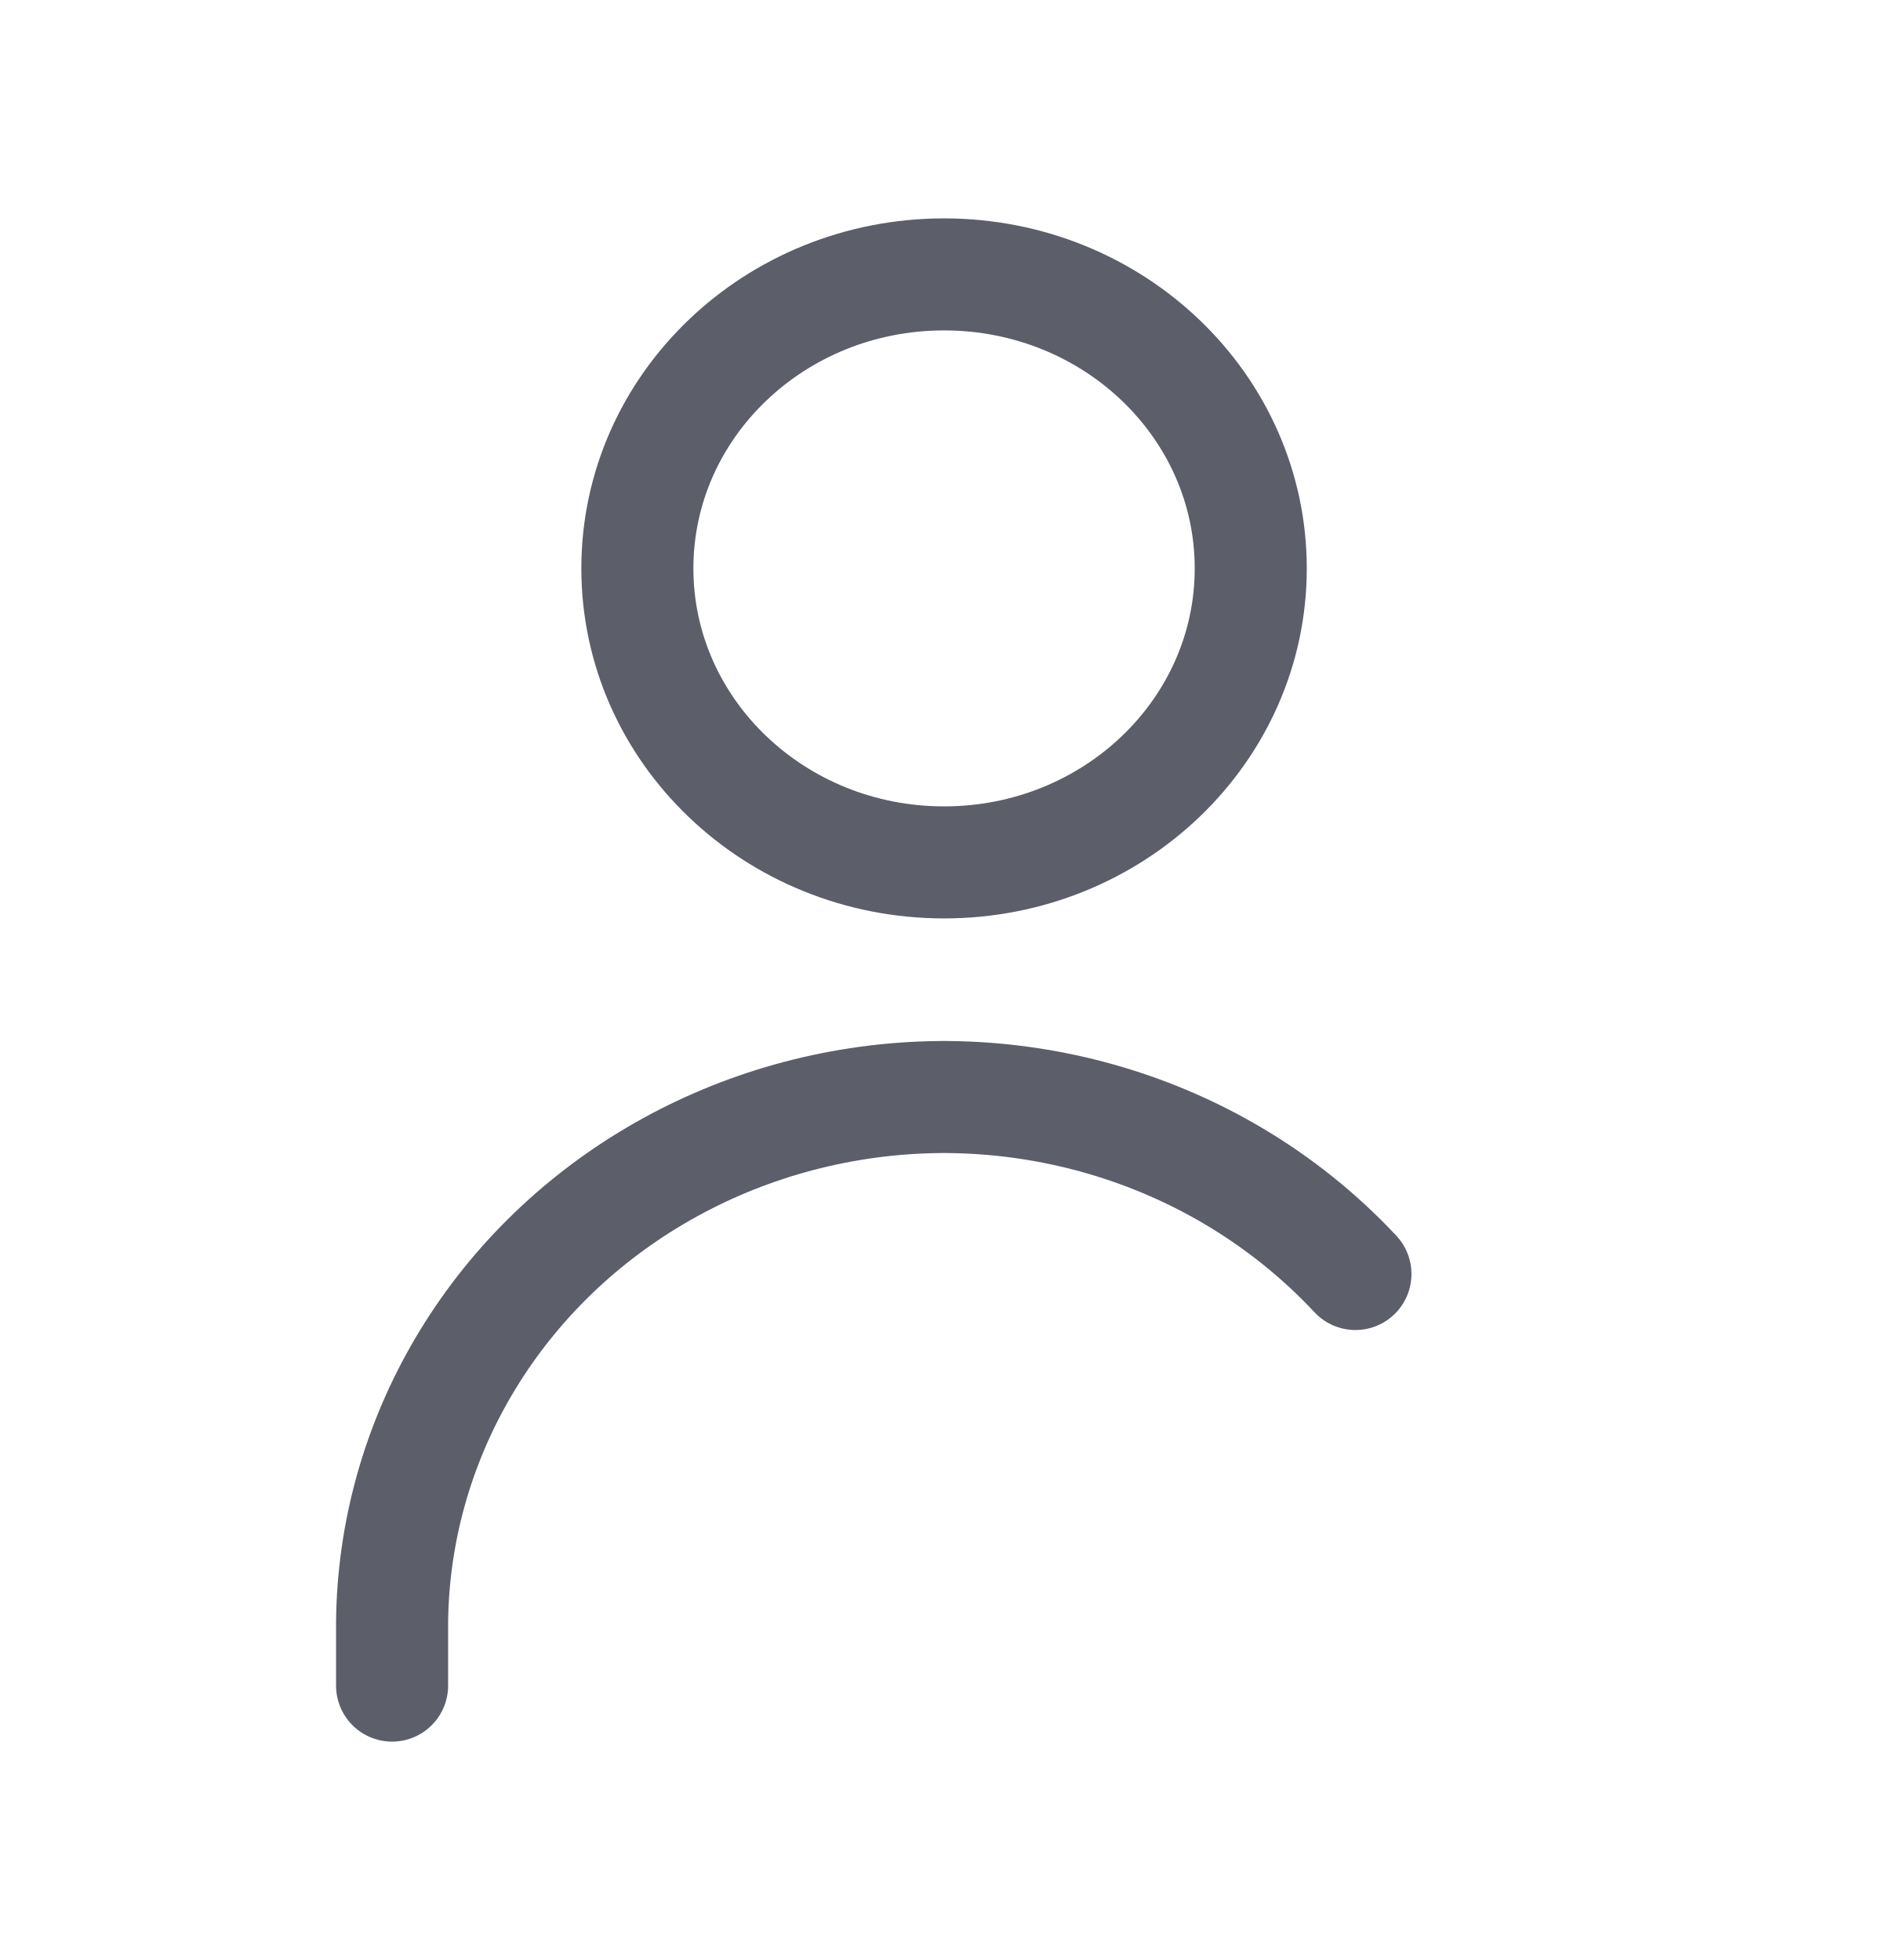
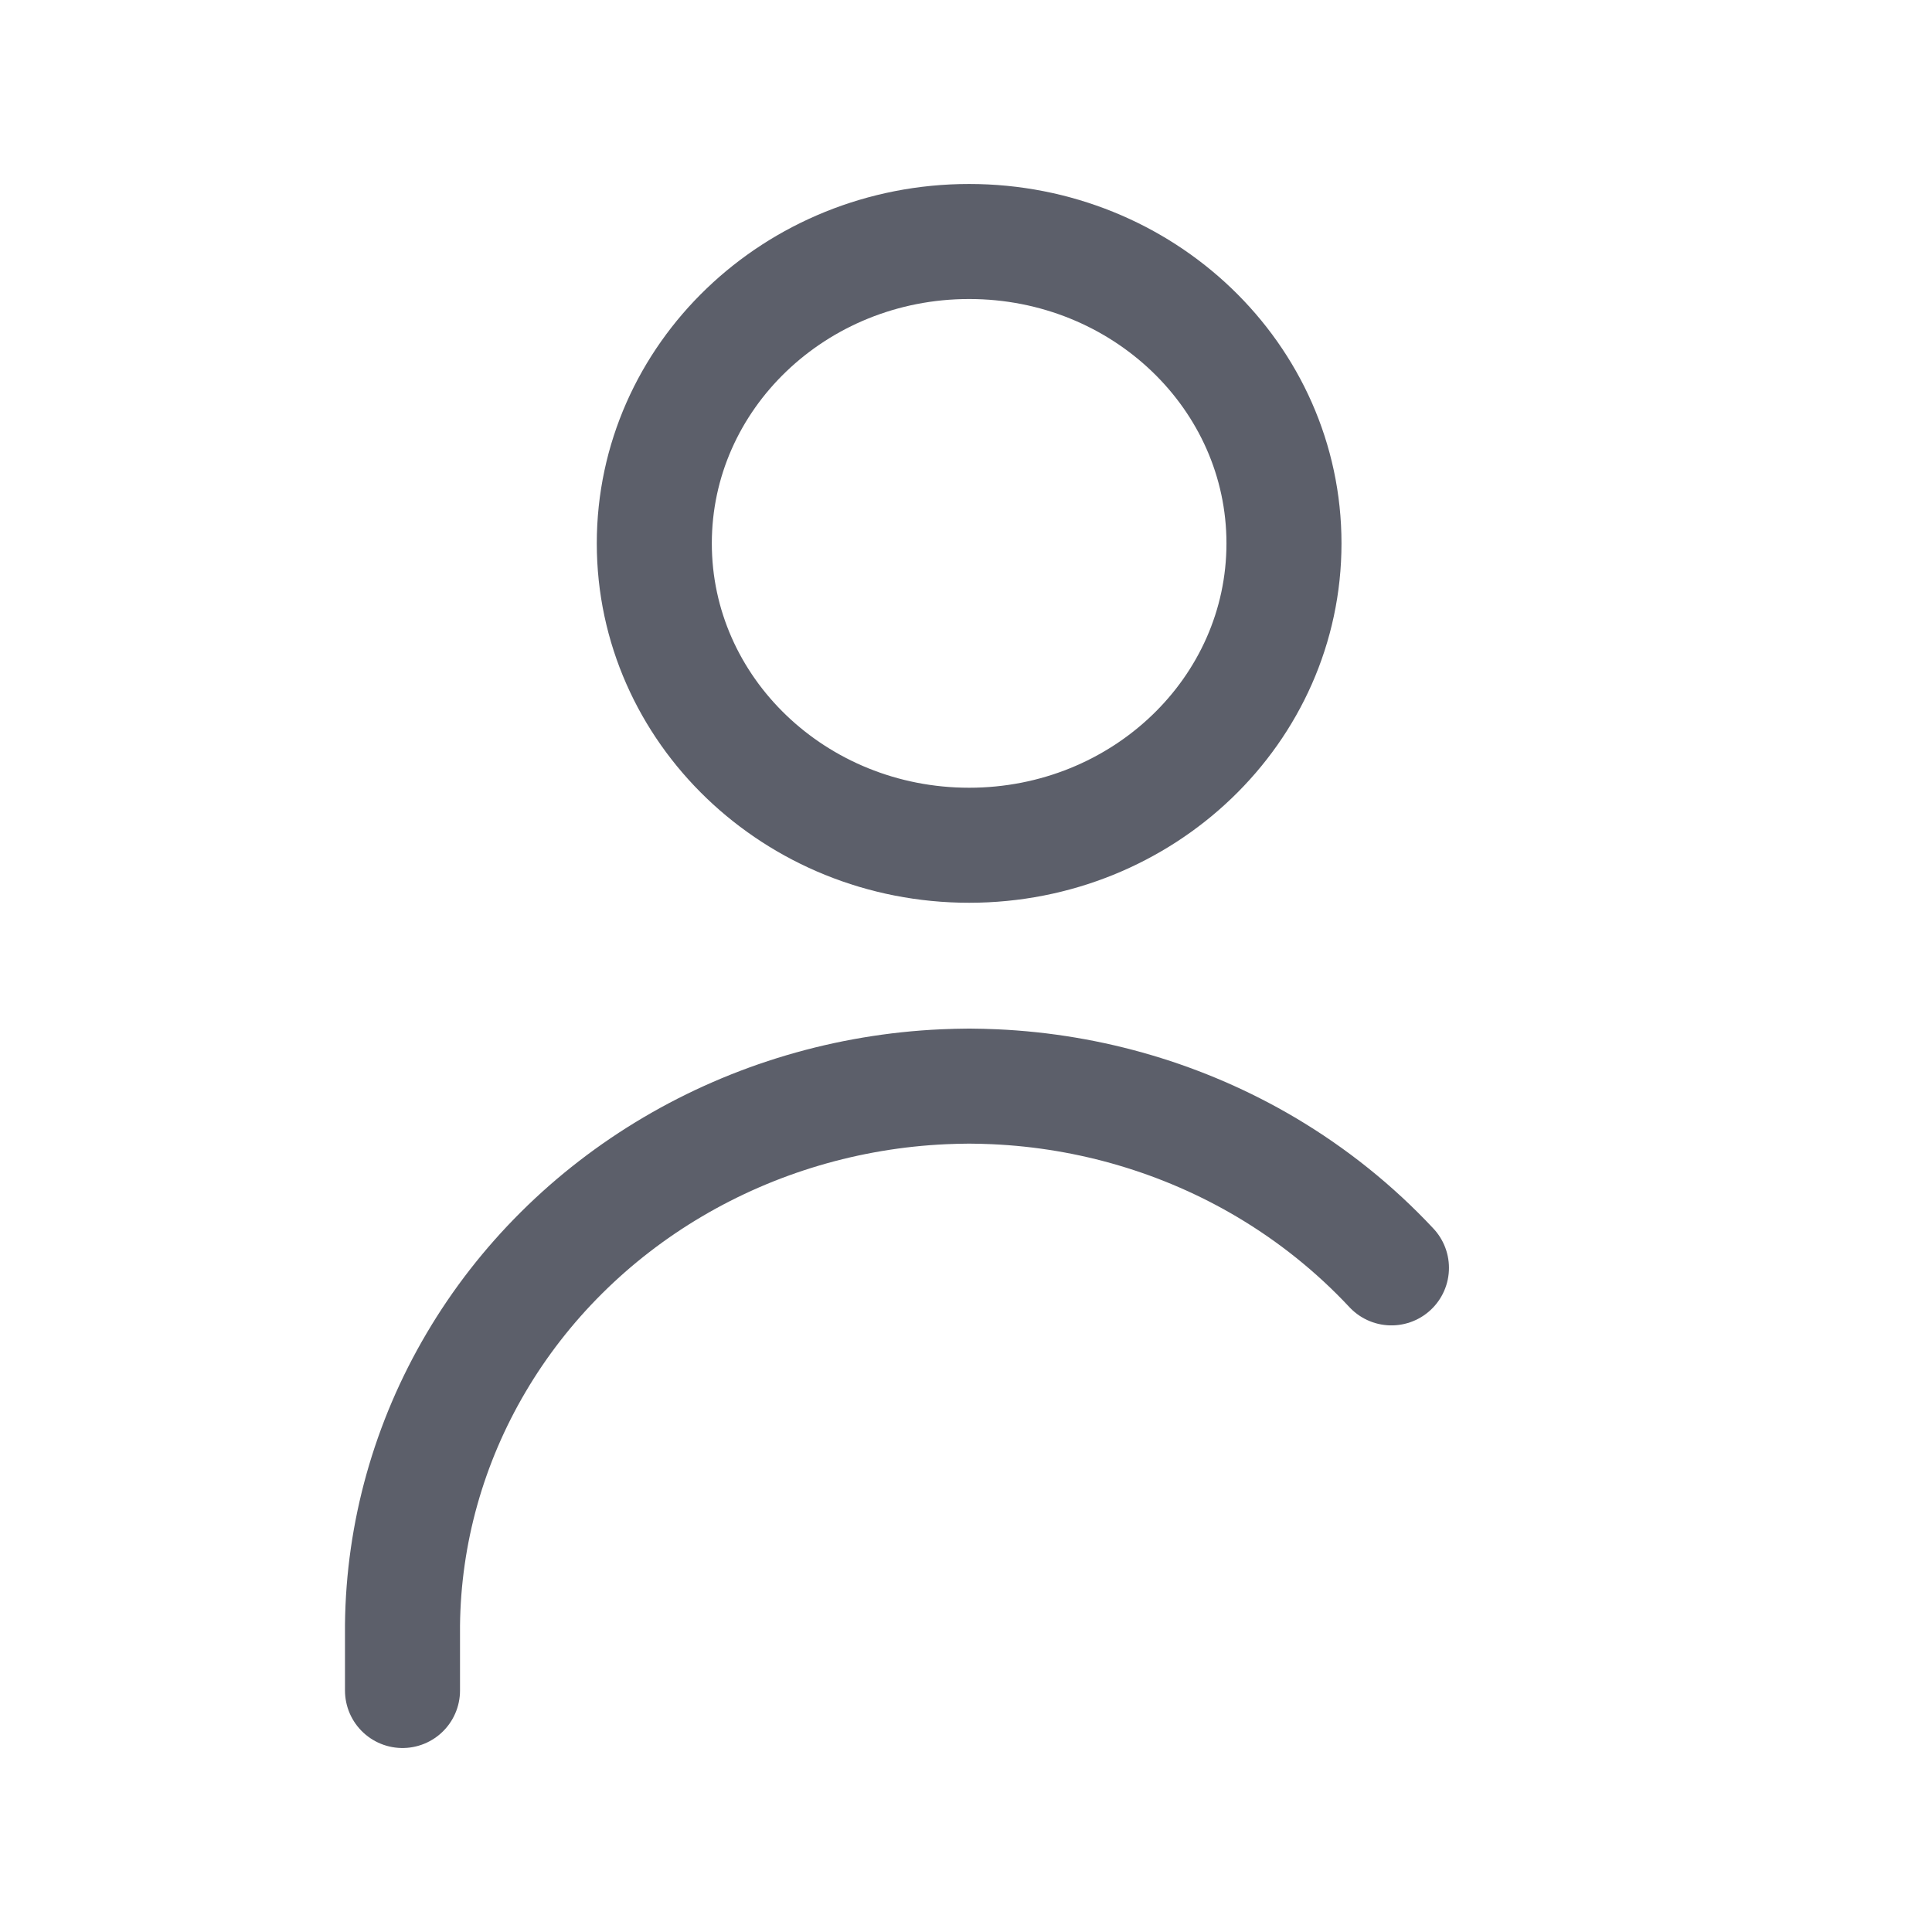
- <svg xmlns="http://www.w3.org/2000/svg" width="24" height="25" viewBox="0 0 24 25" fill="none">
-   <path d="M12.039 11C14.199 11 15.95 9.321 15.95 7.25C15.95 5.179 14.199 3.5 12.039 3.5C9.879 3.5 8.128 5.179 8.128 7.25C8.128 9.321 9.879 11 12.039 11Z" stroke="#5C5F6A" stroke-width="1.429" stroke-linecap="round" stroke-linejoin="round" />
-   <path d="M5 21.5V20.687C5.012 19.544 5.327 18.422 5.914 17.427C6.501 16.431 7.342 15.595 8.357 14.996C9.372 14.397 10.53 14.054 11.721 14C11.827 13.995 11.933 13.993 12.039 13.992C12.145 13.993 12.251 13.995 12.357 14C13.548 14.054 14.706 14.397 15.721 14.996C16.305 15.341 16.831 15.764 17.285 16.25" stroke="#5C5F6A" stroke-width="1.429" stroke-linecap="round" stroke-linejoin="round" />
+ <svg xmlns="http://www.w3.org/2000/svg" width="24" height="24" viewBox="0 0 24 24" fill="none">
+   <path d="M12.039 10.5C14.199 10.5 15.95 8.821 15.95 6.75C15.95 4.679 14.199 3 12.039 3C9.879 3 8.128 4.679 8.128 6.75C8.128 8.821 9.879 10.5 12.039 10.5Z" stroke="#5C5F6A" stroke-width="1.429" stroke-linecap="round" stroke-linejoin="round" />
+   <path d="M5 21V20.187C5.012 19.044 5.327 17.922 5.914 16.927C6.501 15.931 7.342 15.095 8.357 14.496C9.372 13.897 10.53 13.554 11.721 13.5C11.827 13.495 11.933 13.493 12.039 13.492C12.145 13.493 12.251 13.495 12.357 13.5C13.548 13.554 14.706 13.897 15.721 14.496C16.305 14.841 16.831 15.264 17.285 15.75" stroke="#5C5F6A" stroke-width="1.429" stroke-linecap="round" stroke-linejoin="round" />
</svg>
